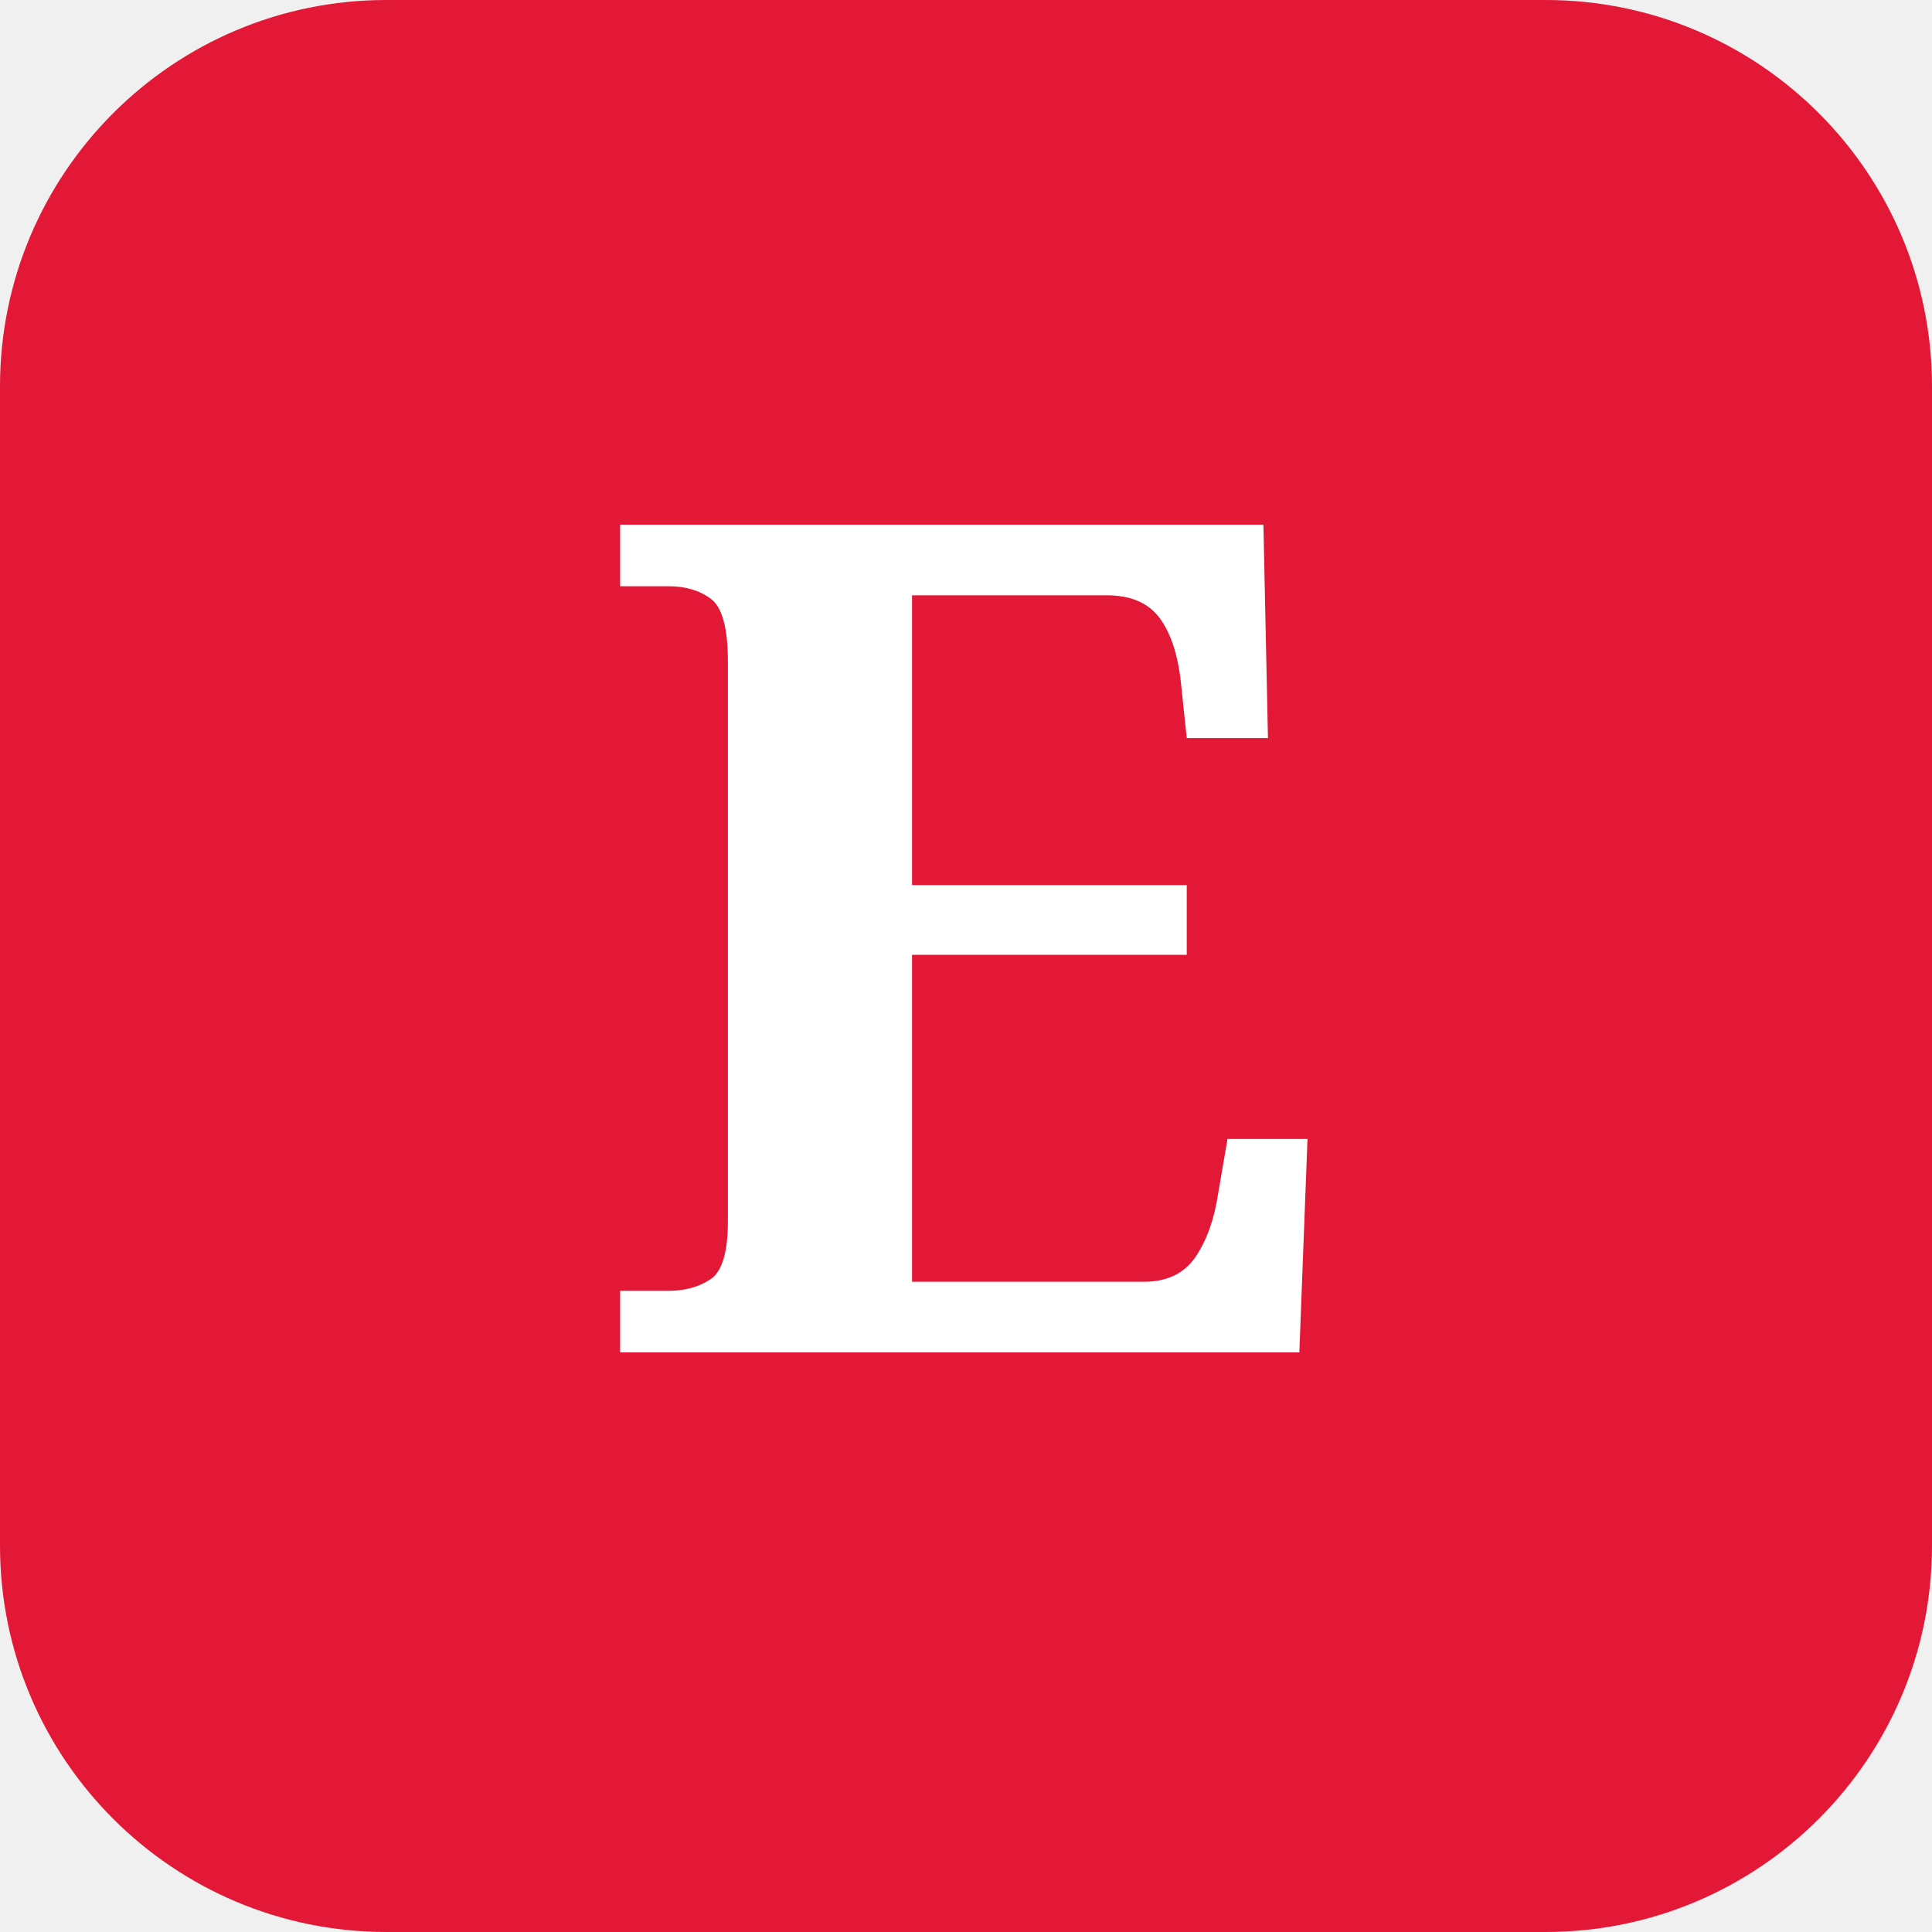
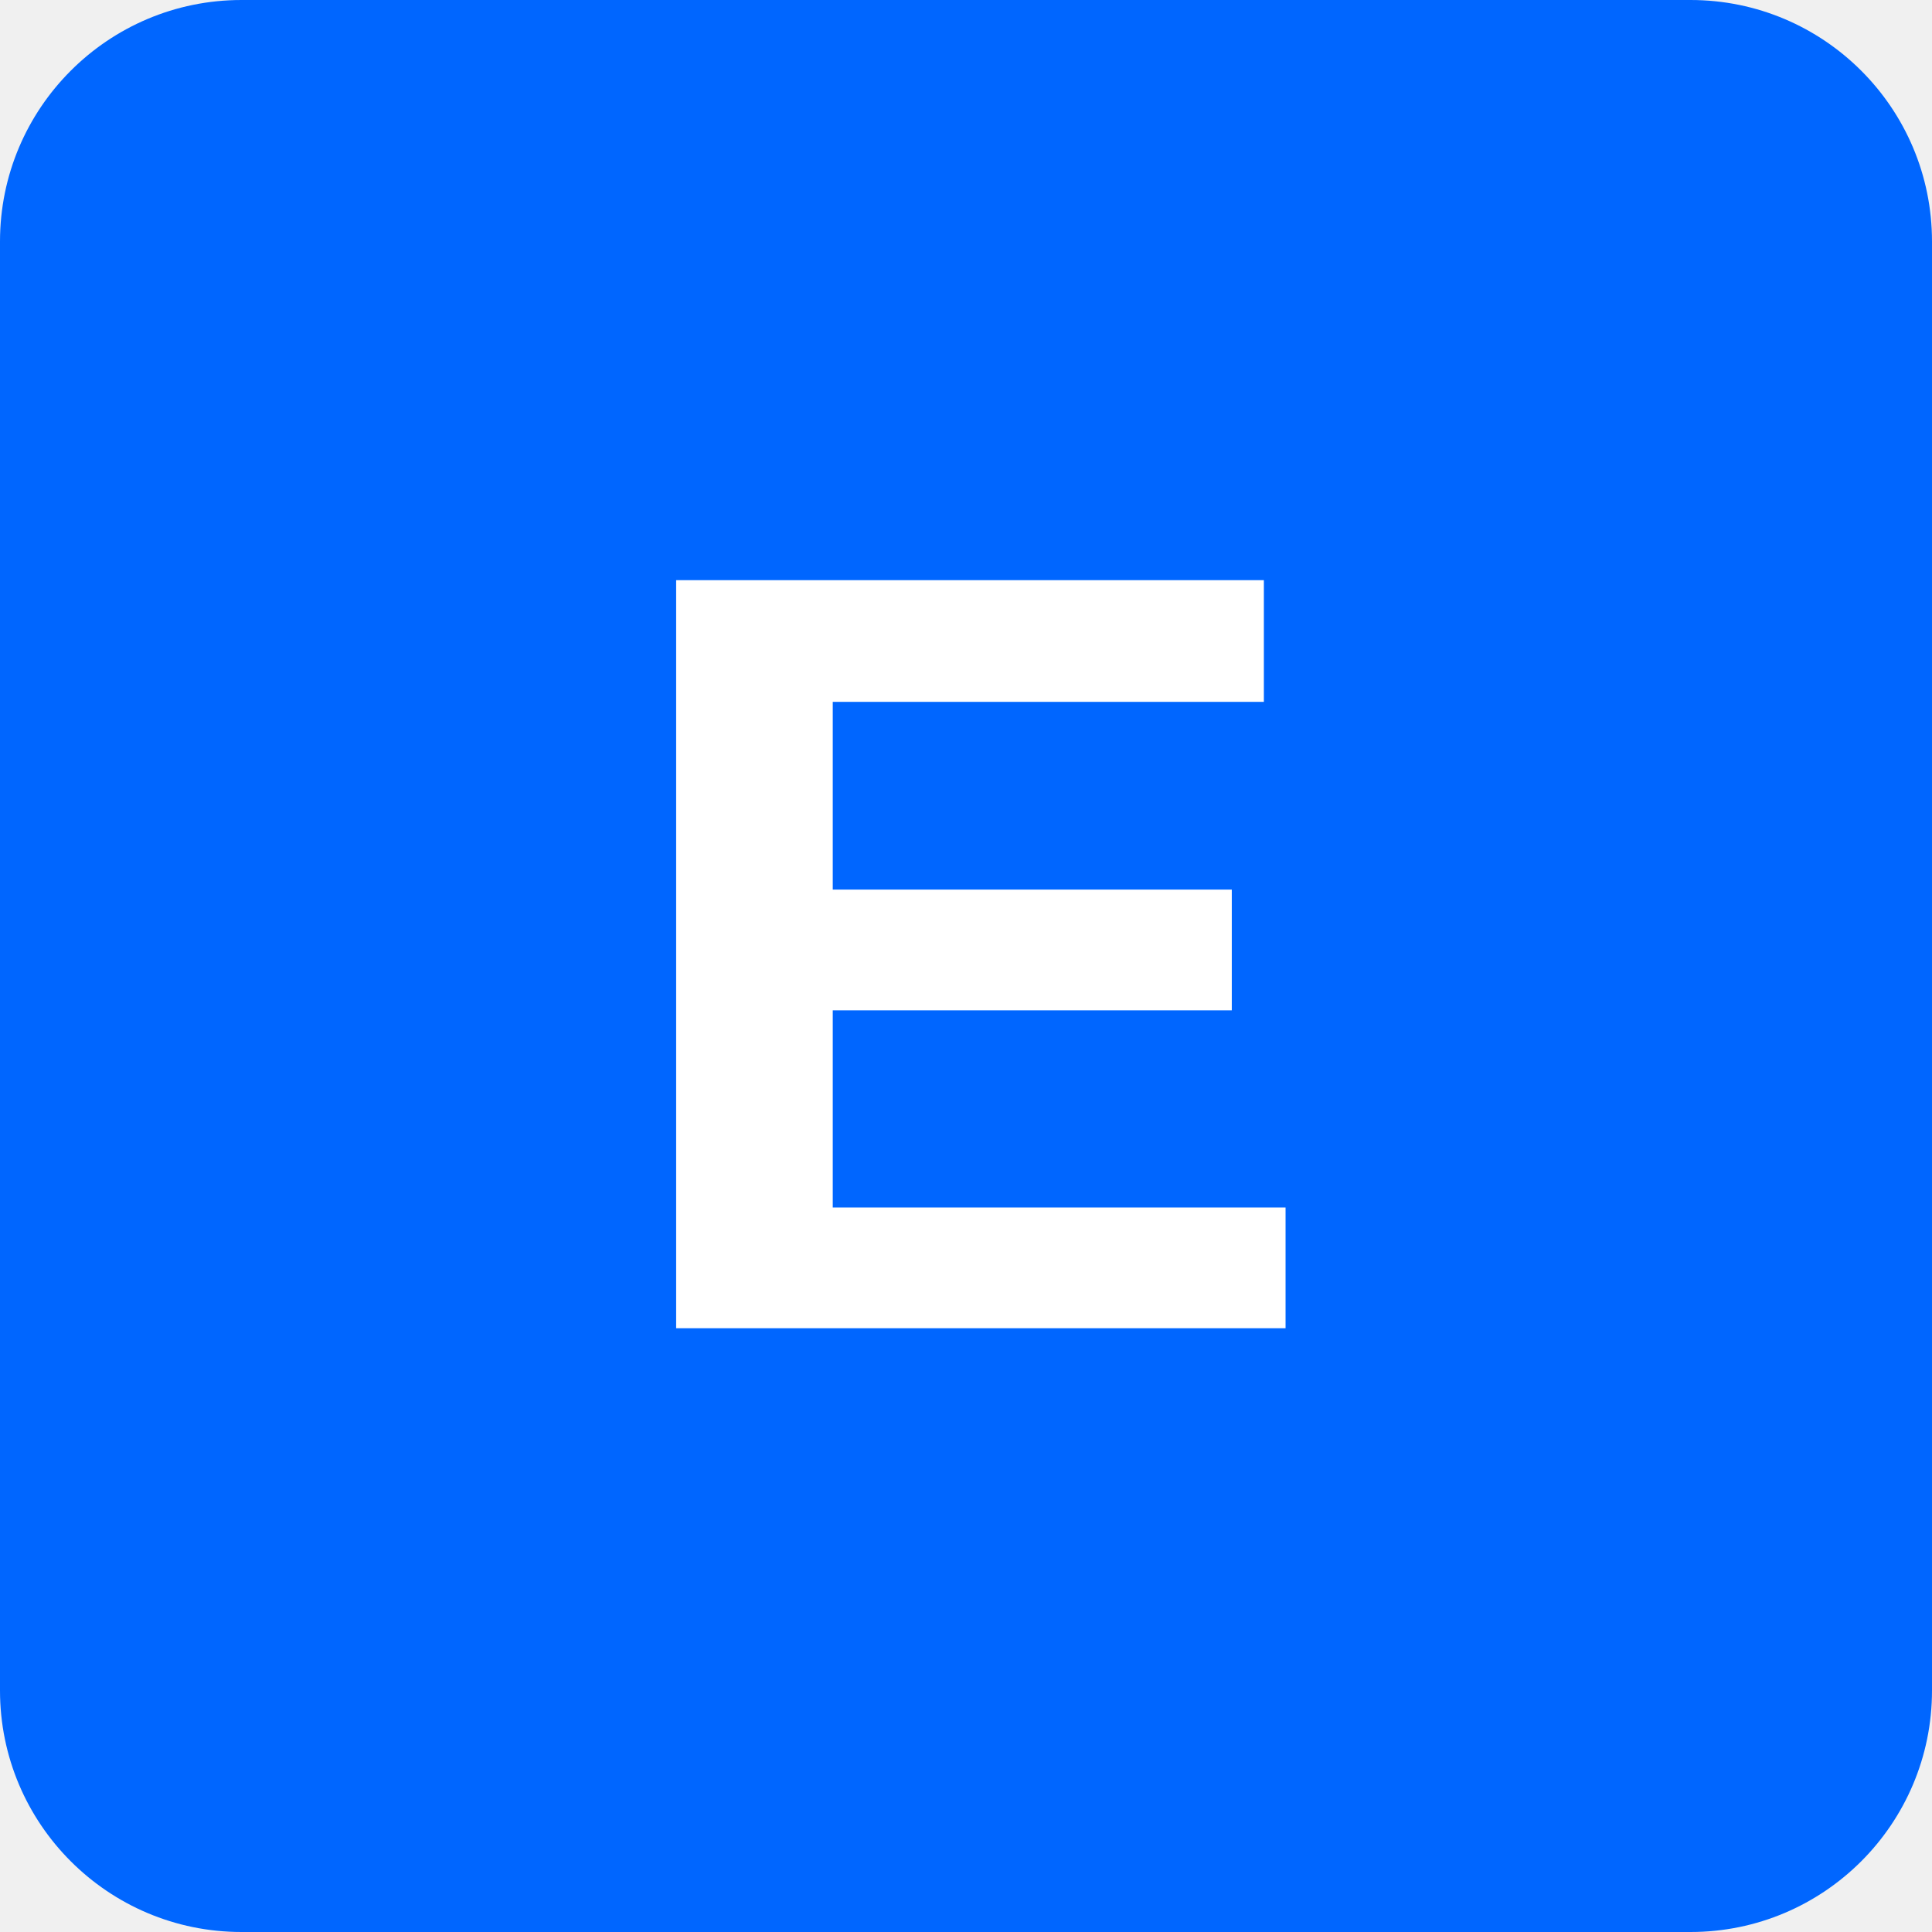
- <svg xmlns="http://www.w3.org/2000/svg" viewBox="0 0 100 100">
-   <rect width="100" height="100" rx="20" fill="#E31837" />
-   <text x="50" y="70" font-family="Georgia, serif" font-size="60" font-weight="bold" text-anchor="middle" fill="white">E</text>
+ <svg xmlns="http://www.w3.org/2000/svg" viewBox="0 0 32 32">
+   <rect width="32" height="32" rx="4" fill="#0066FF" />
+   <text x="16" y="22" font-family="Arial, sans-serif" font-size="18" font-weight="bold" text-anchor="middle" fill="white">E</text>
</svg>
